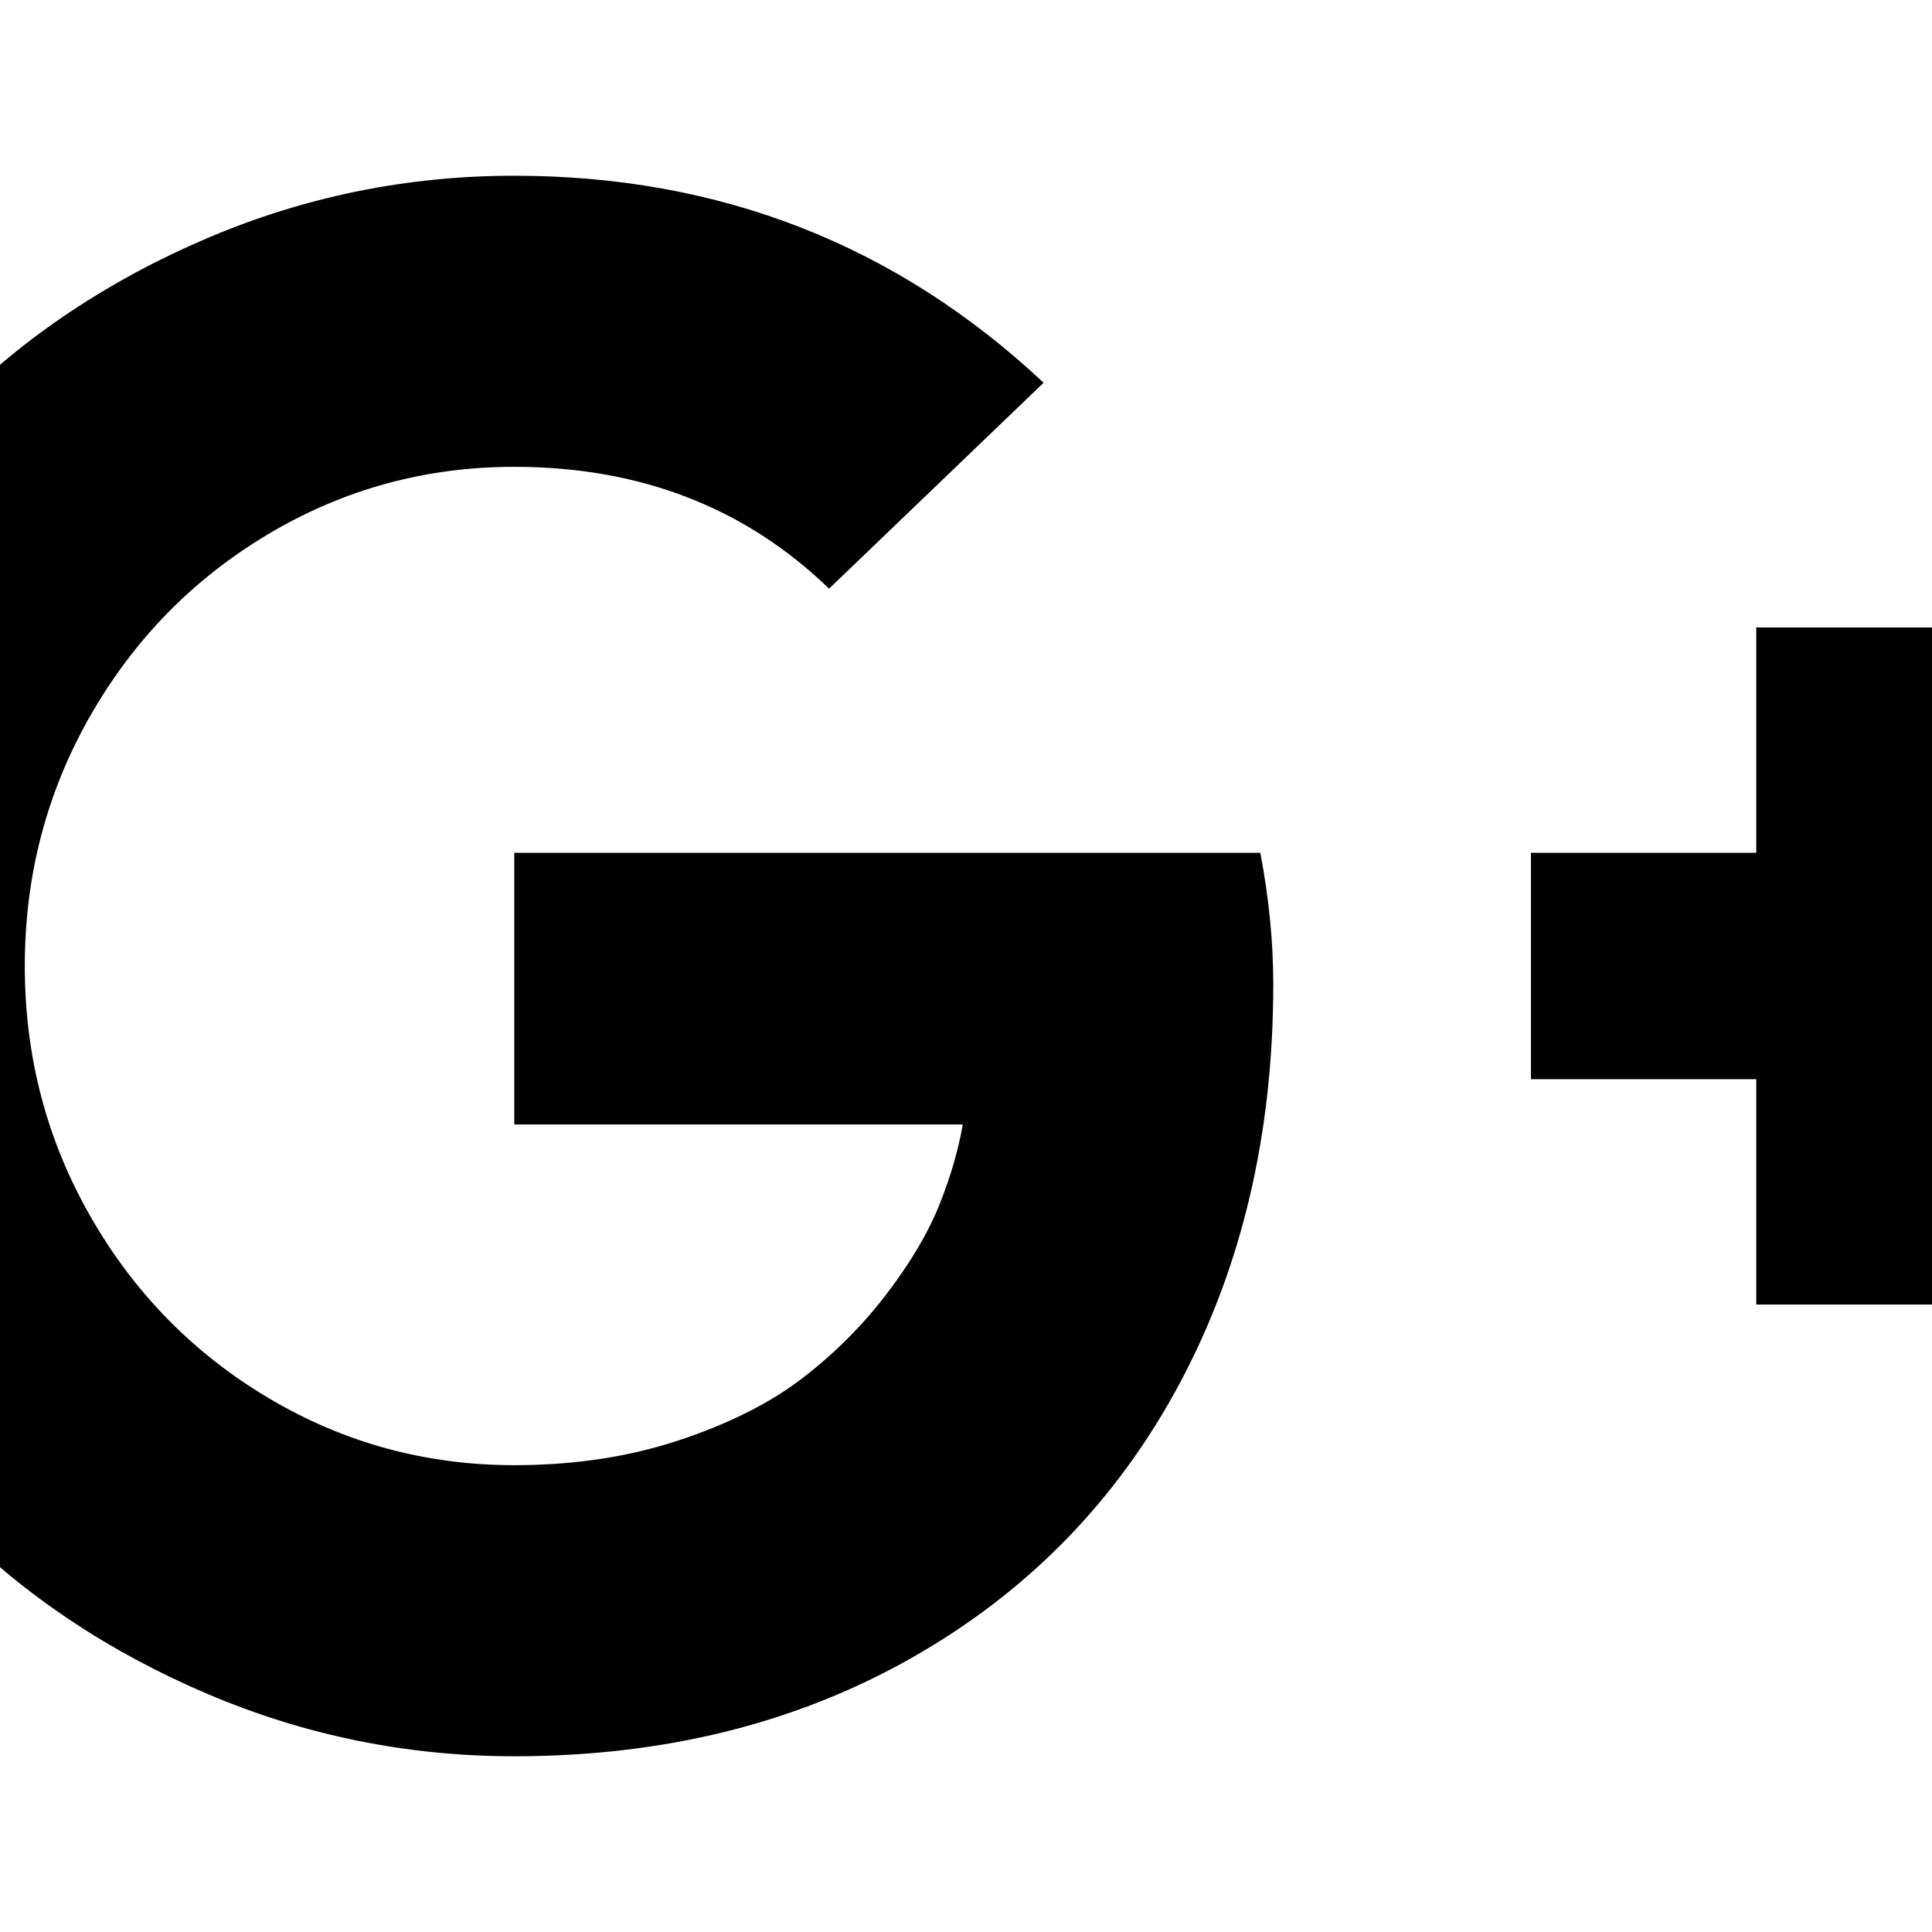
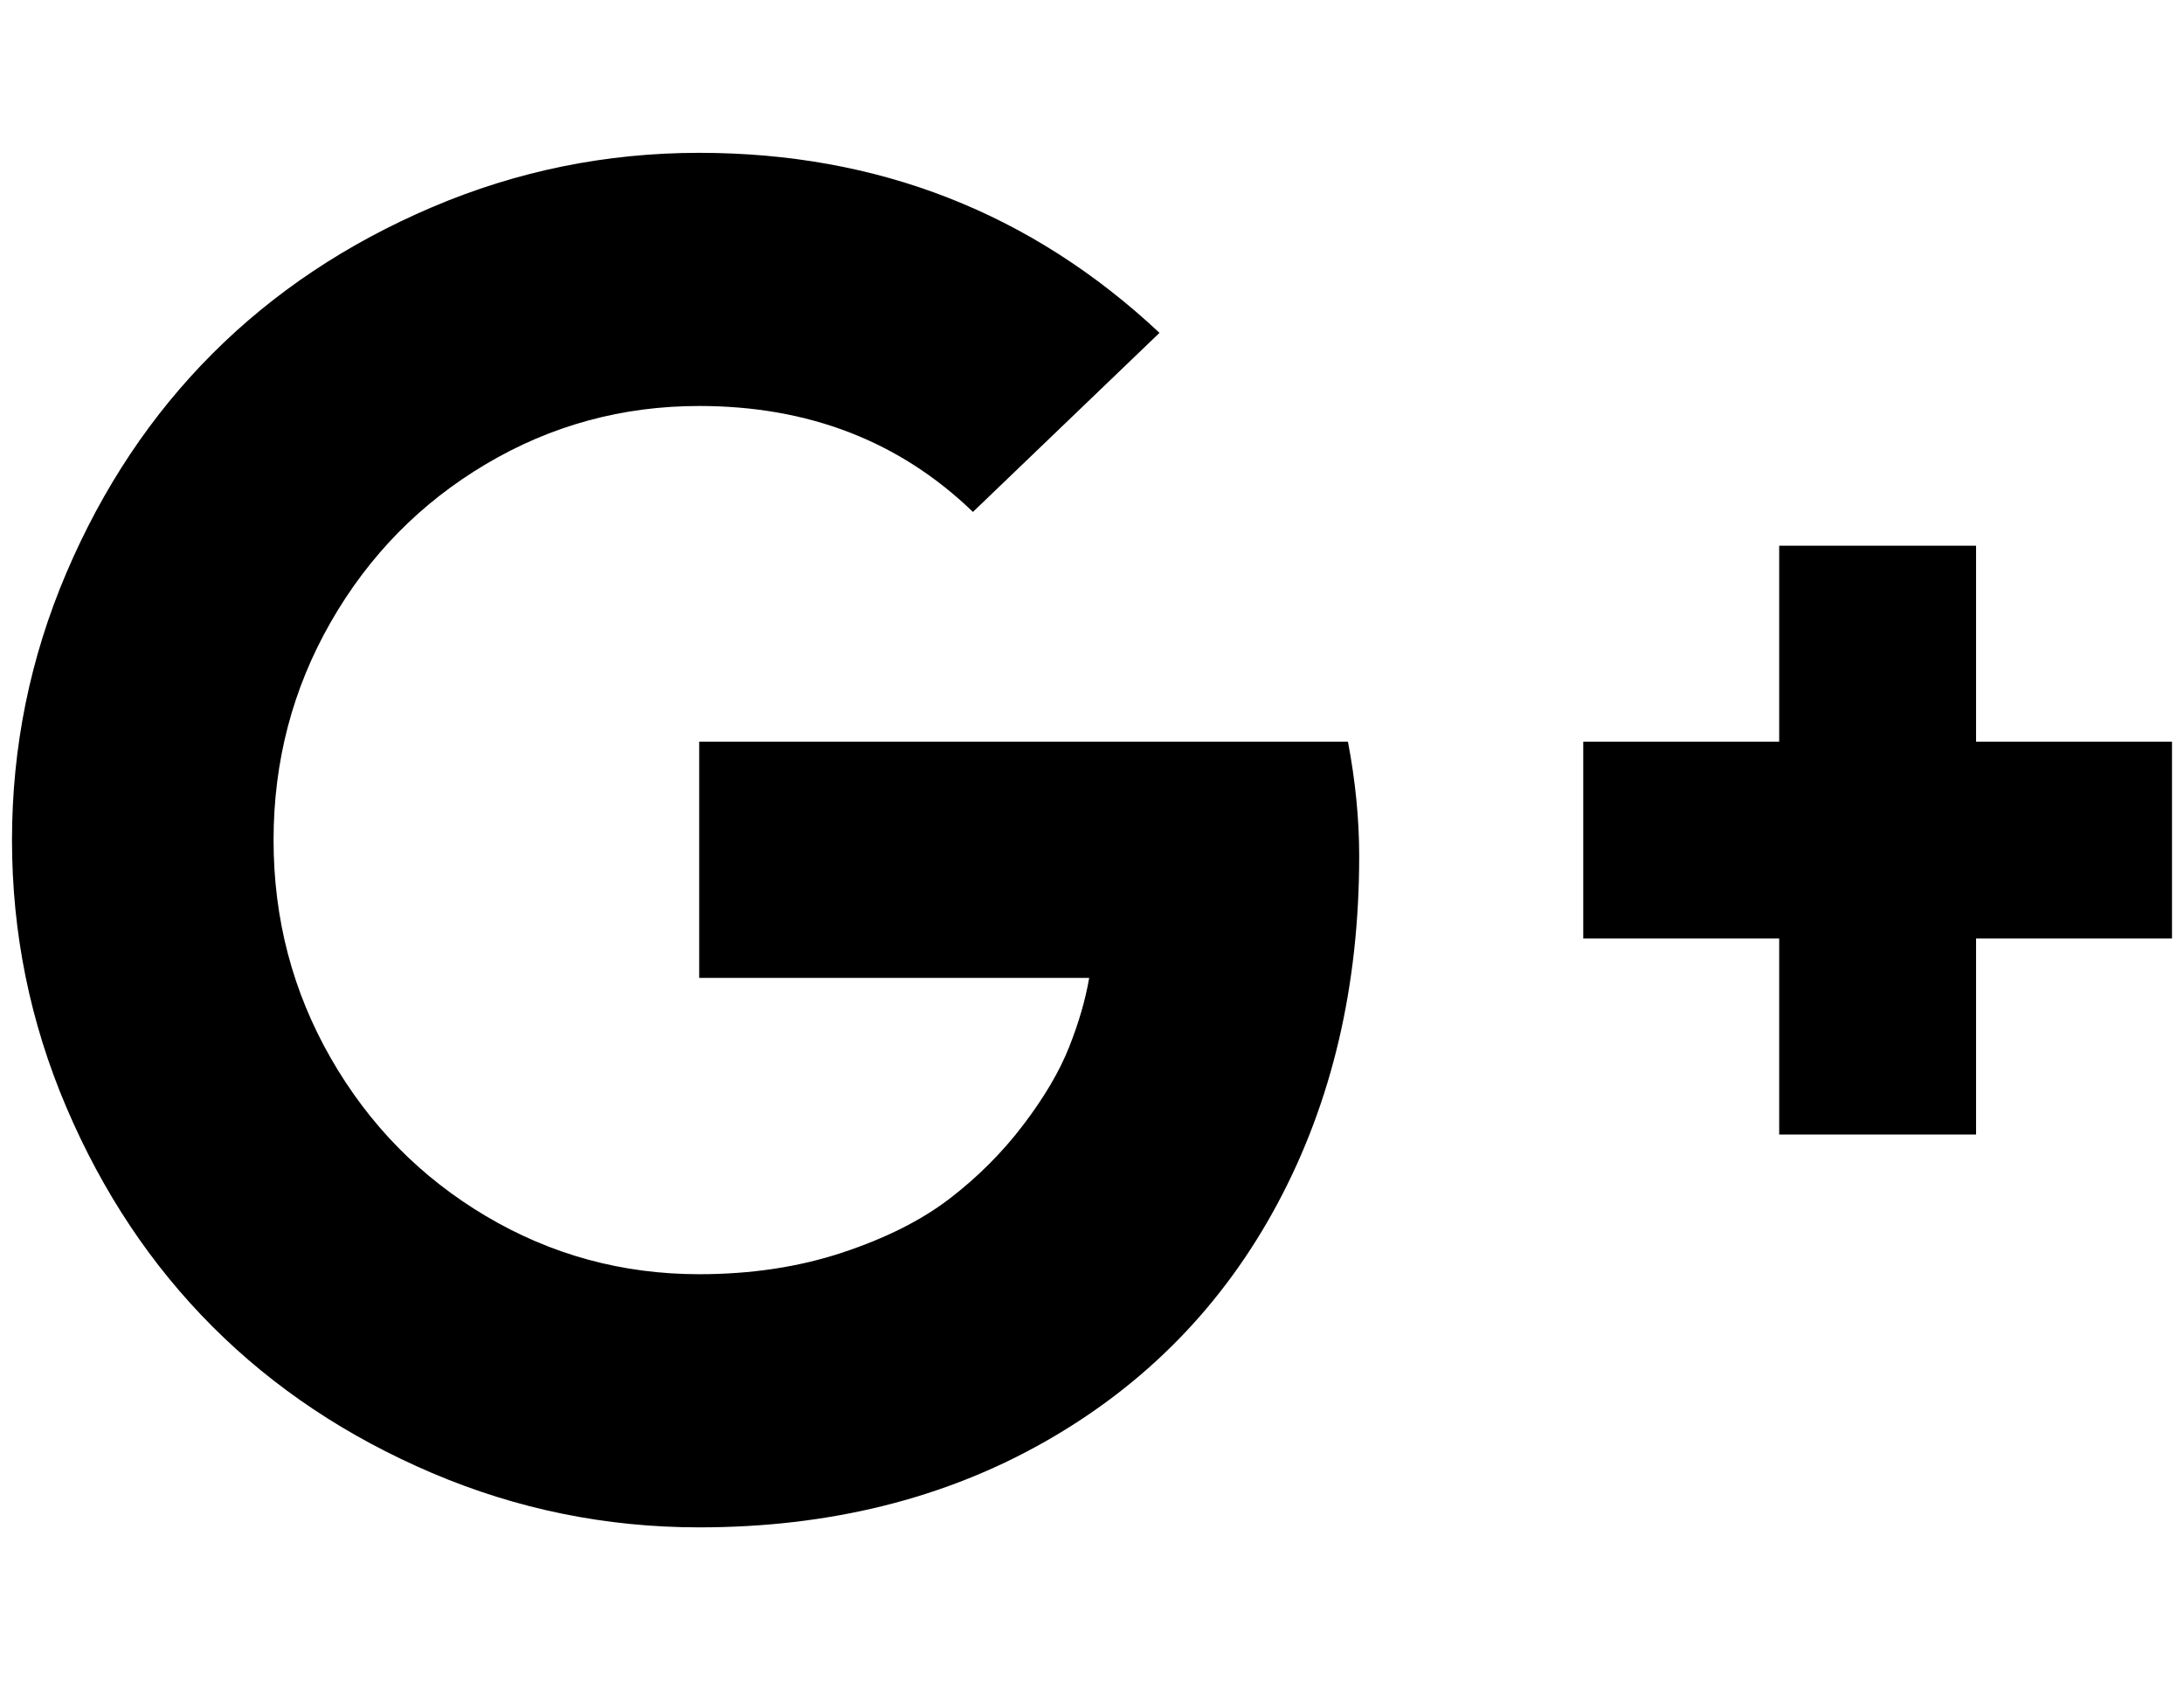
- <svg xmlns="http://www.w3.org/2000/svg" class="icon google-plus" viewBox="0 0 1792 1792" aria-labelledby="title">
+ <svg xmlns="http://www.w3.org/2000/svg" width="39" height="30" viewBox="0 0 1792 1792" aria-labelledby="title">
  <path d="M1181 913q0 208-87 370.5t-248 254-369 91.5q-149 0-285-58t-234-156-156-234-58-285 58-285 156-234 234-156 285-58q286 0 491 192l-199 191q-117-113-292-113-123 0-227.5 62t-165.5 168.5-61 232.5 61 232.5 165.5 168.5 227.5 62q83 0 152.5-23t114.5-57.5 78.5-78.5 49-83 21.5-74h-416v-252h692q12 63 12 122zm867-122v210h-209v209h-210v-209h-209v-210h209v-209h210v209h209z" />
</svg>
